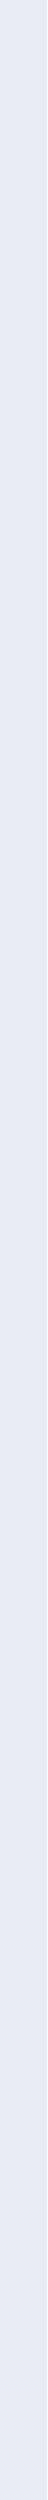
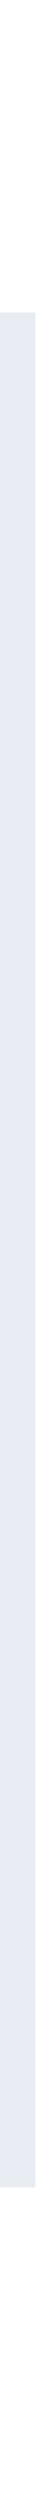
- <svg xmlns="http://www.w3.org/2000/svg" width="4" height="212" viewBox="0 0 4 212" fill="none">
+ <svg xmlns="http://www.w3.org/2000/svg" width="3" height="212" viewBox="0 0 4 212" fill="none">
  <path fill-rule="evenodd" clip-rule="evenodd" d="M1 211L1 1L3 1L3 211L1 211Z" fill="#E7ECF3" stroke="#E7ECF3" stroke-width="2" />
</svg>
